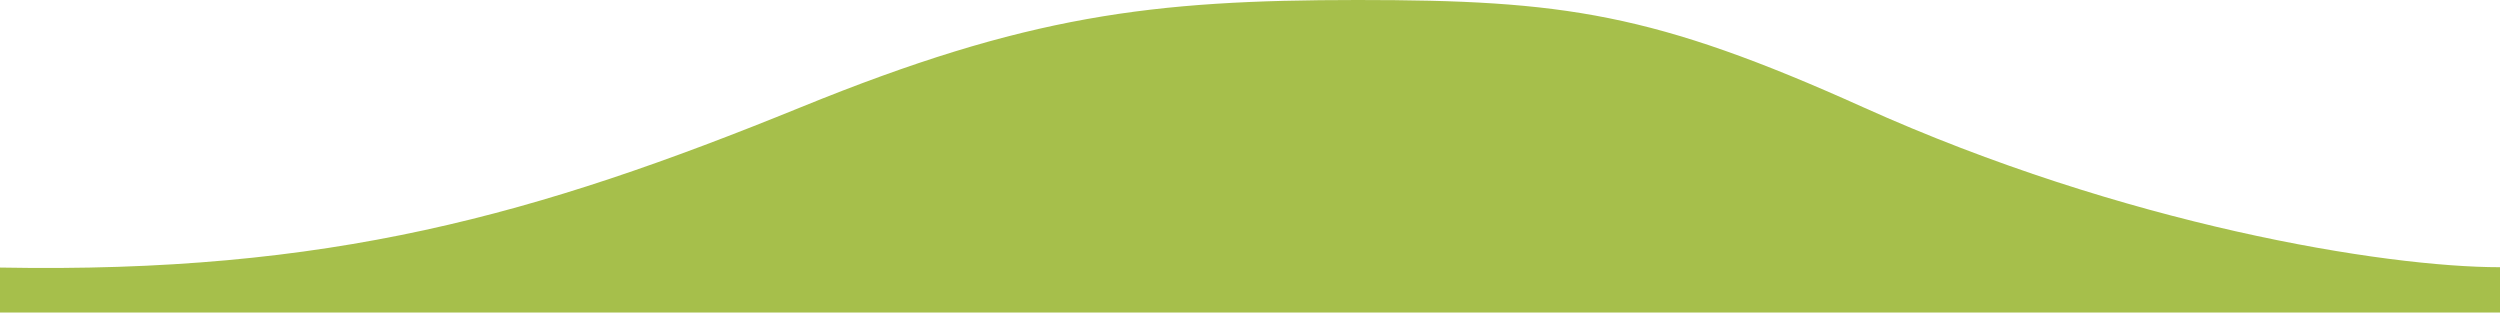
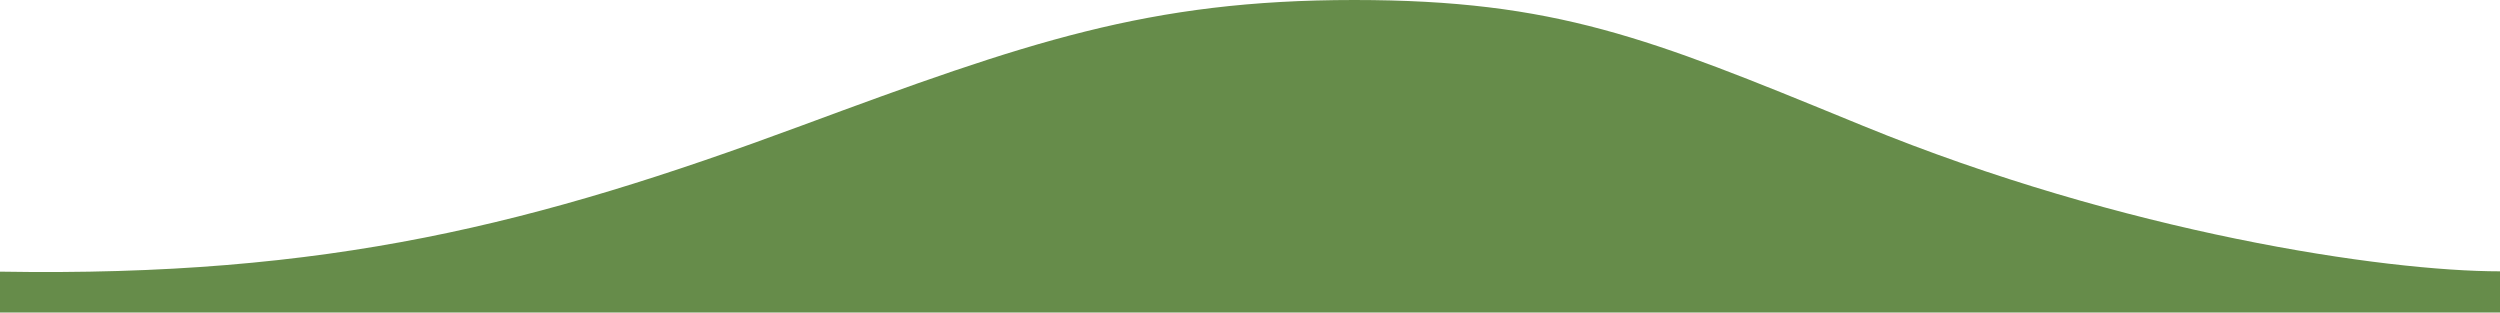
<svg xmlns="http://www.w3.org/2000/svg" width="1440" height="180" viewBox="0 0 1440 180" fill="none">
-   <path fill-rule="evenodd" clip-rule="evenodd" d="M1440 153.914V180H0V154.114C189.5 157.625 308.665 123.941 461.499 61.684C591.5 8.727 663.5 -0.001 782 0C900.5 0.001 952.5 7.387 1073 61.684C1224 129.723 1373.5 153.914 1440 153.914Z" fill="#A6BF4B" />
+   <path fill-rule="evenodd" clip-rule="evenodd" d="M1440 156.285V180H0V156.467C189.5 159.659 308.665 129.037 461.499 72.44C591.5 24.298 661.5 -0.001 780 9.69974e-09C896.225 0.001 950.403 22.202 1066.13 69.626C1068.4 70.554 1070.69 71.492 1073 72.44C1224 134.293 1373.5 156.285 1440 156.285Z" fill="#668C4A" />
</svg>
